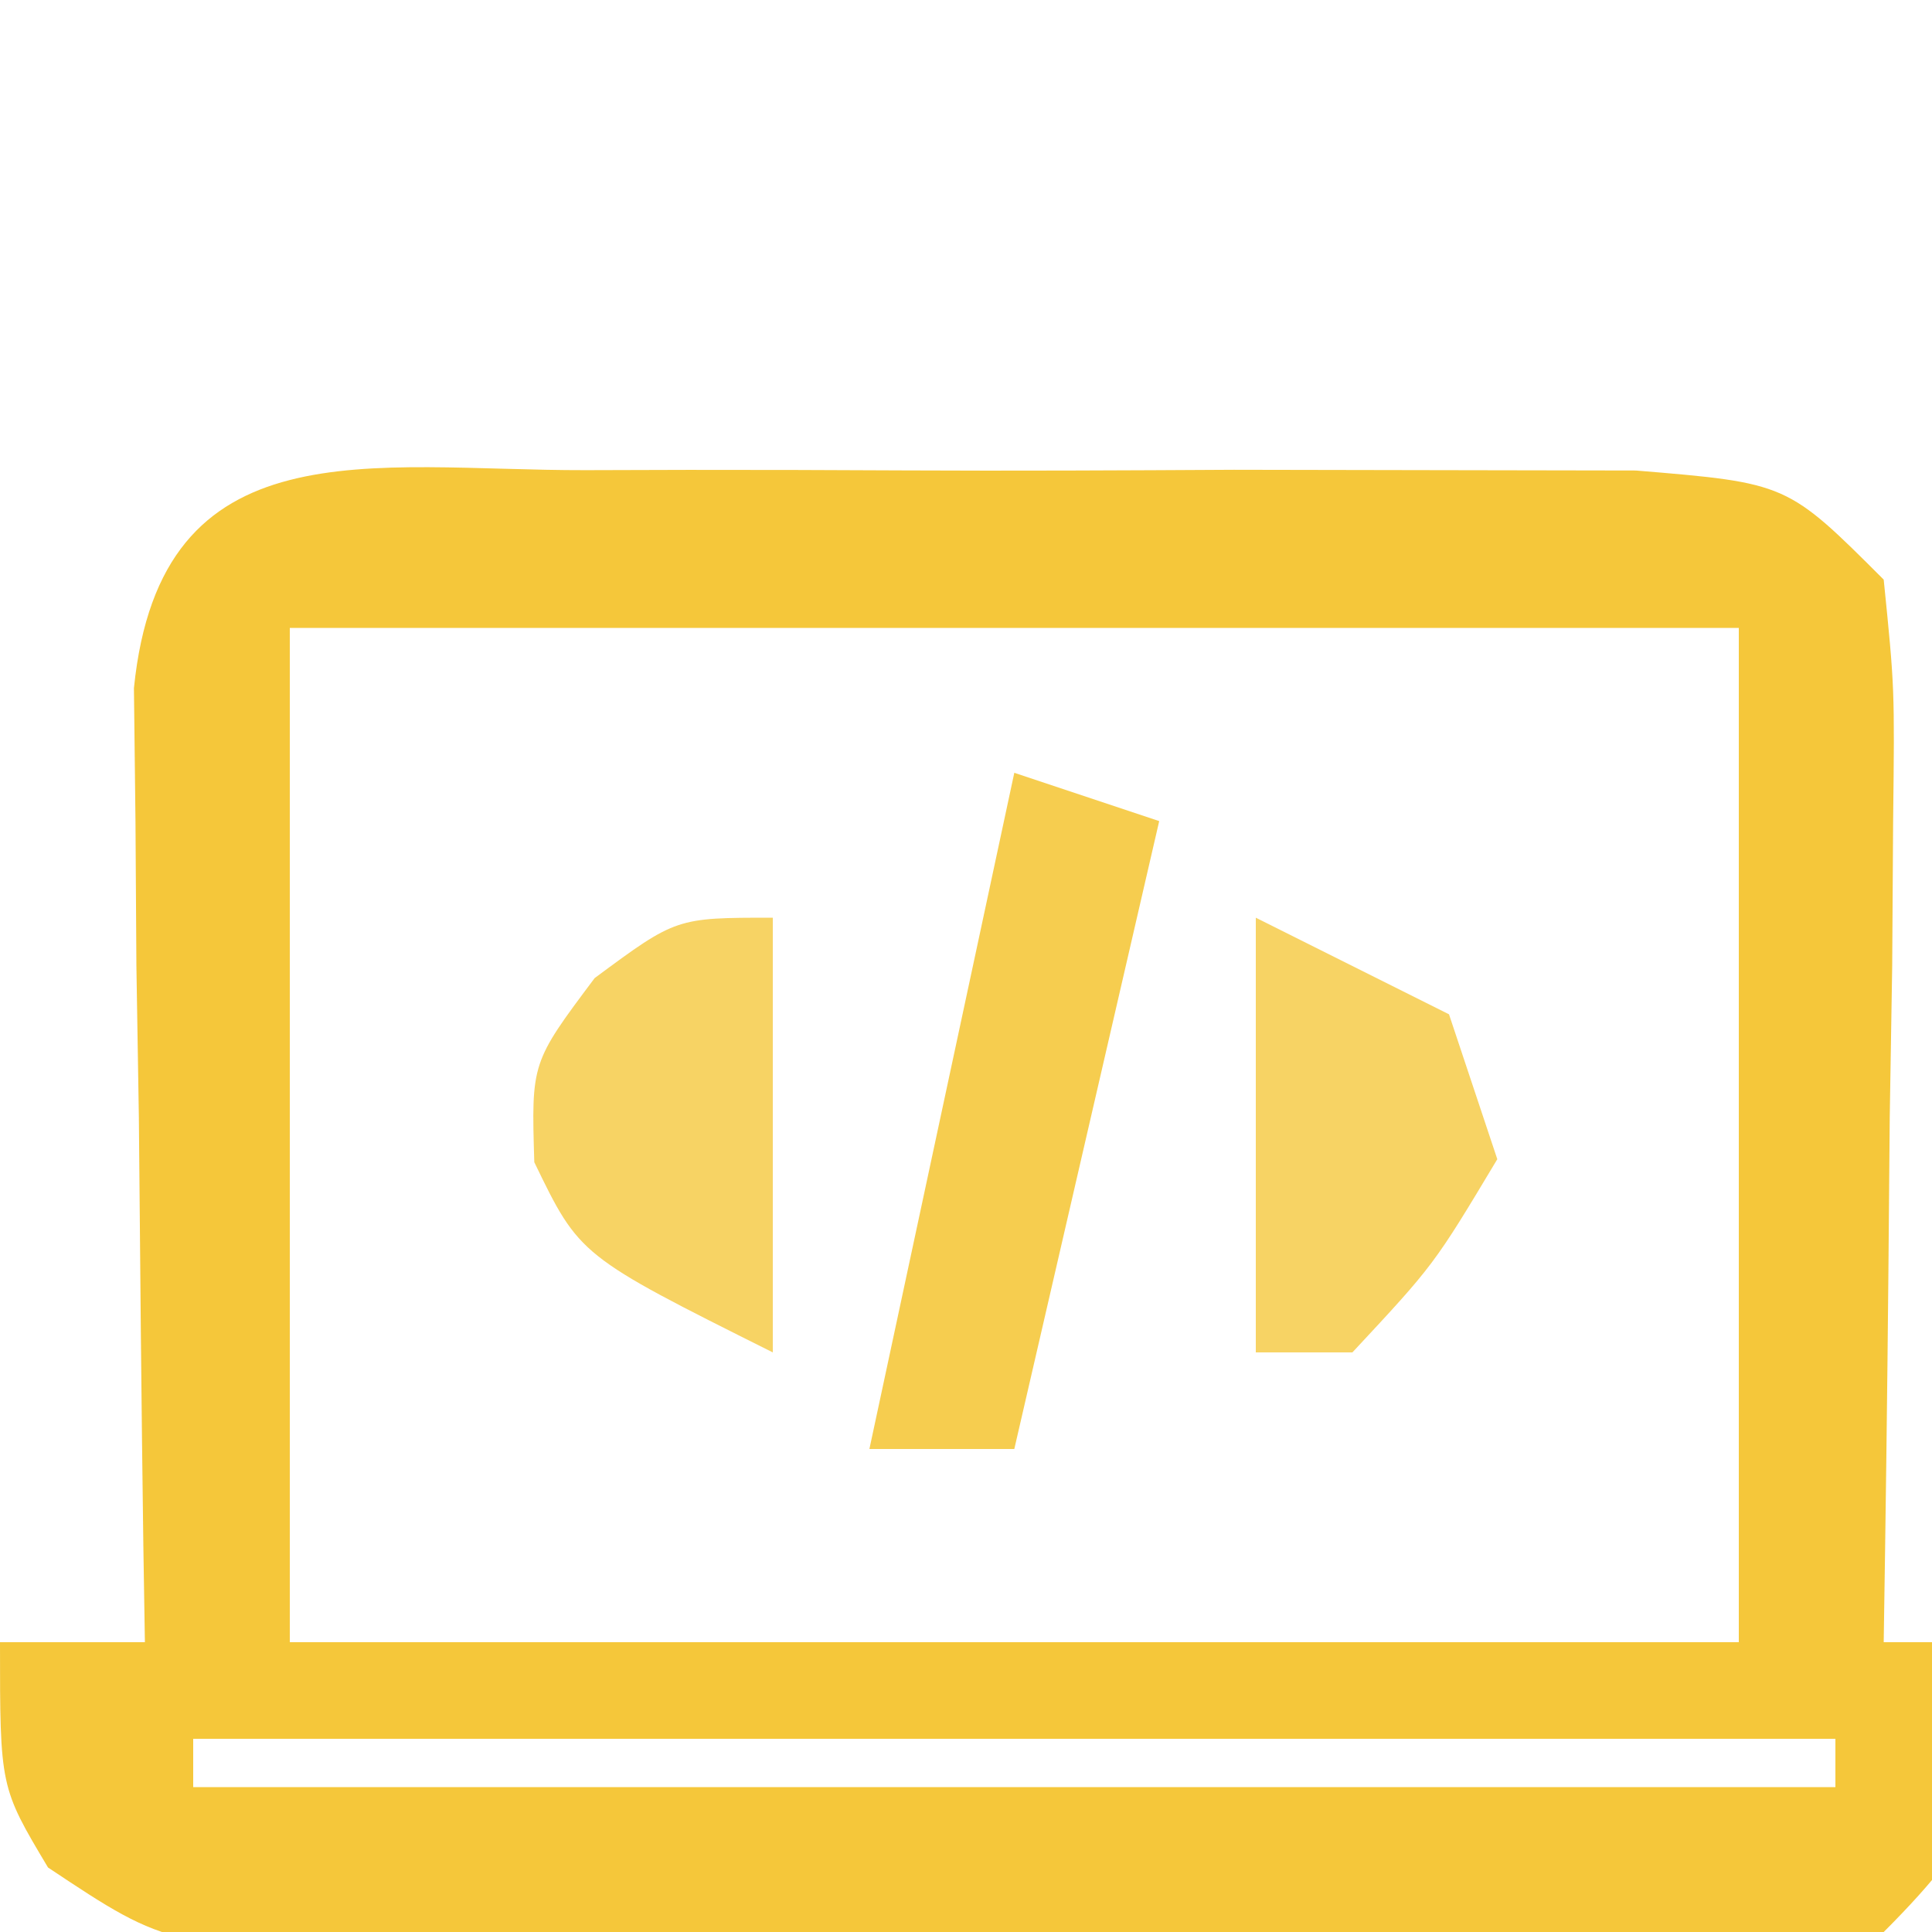
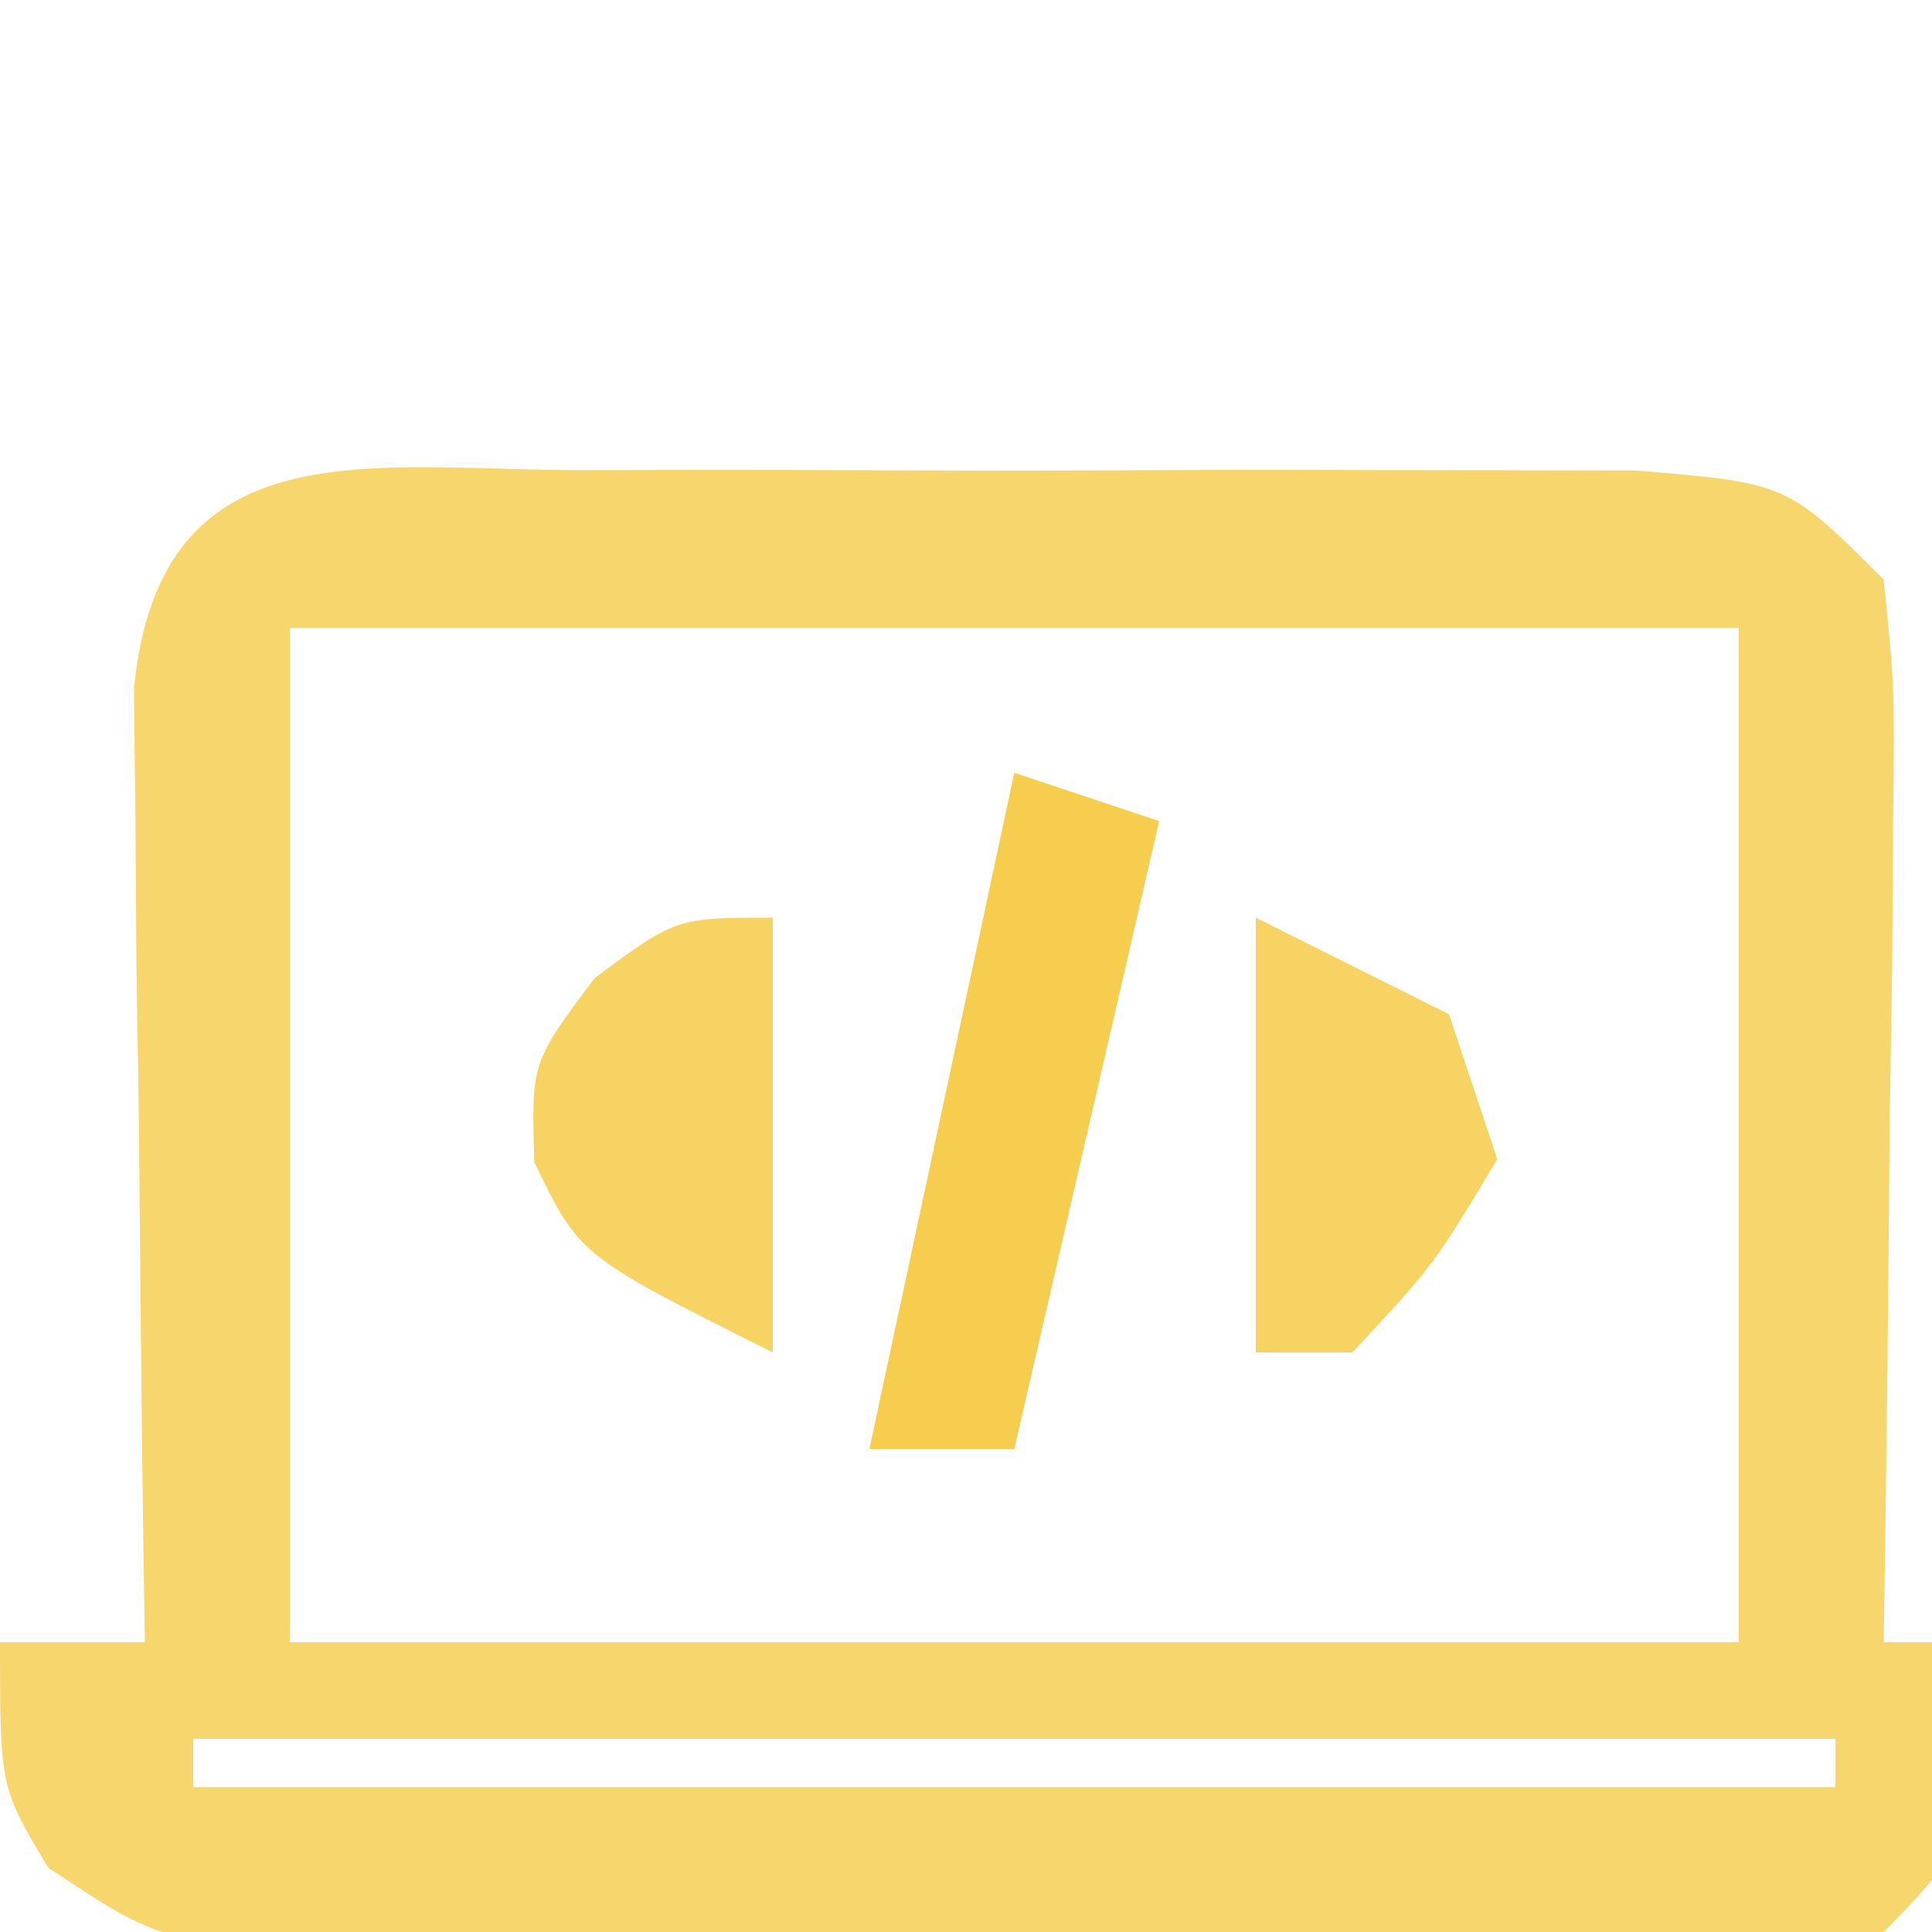
<svg xmlns="http://www.w3.org/2000/svg" version="1.1" width="42" height="42" viewBox="0 0 40 32" fill="none">
-   <path opacity="0.95" fill-rule="evenodd" clip-rule="evenodd" d="M0 0 C0.703 -0.002 1.405 -0.004 2.129 -0.006 C3.616 -0.007 5.102 -0.003 6.588 0.005 C8.866 0.016 11.144 0.005 13.422 -0.008 C14.865 -0.006 16.307 -0.004 17.75 0 C19.067 0.002 20.385 0.005 21.742 0.007 C24.875 0.266 24.875 0.266 26.875 2.266 C27.102 4.512 27.102 4.512 27.07 7.273 C27.064 8.26 27.057 9.246 27.051 10.262 C27.034 11.294 27.017 12.327 27 13.391 C26.991 14.431 26.982 15.471 26.973 16.543 C26.949 19.117 26.916 21.691 26.875 24.266 C27.865 24.266 28.855 24.266 29.875 24.266 C29.302 27.133 29.014 28.127 26.875 30.266 C24.185 30.478 21.601 30.57 18.91 30.566 C18.121 30.571 17.332 30.575 16.519 30.579 C14.849 30.585 13.178 30.586 11.508 30.581 C8.951 30.578 6.395 30.602 3.838 30.627 C2.216 30.629 0.594 30.63 -1.027 30.629 C-1.793 30.638 -2.559 30.647 -3.348 30.657 C-8.606 30.611 -8.606 30.611 -11.131 28.93 C-12.125 27.266 -12.125 27.266 -12.125 24.266 C-11.135 24.266 -10.145 24.266 -9.125 24.266 C-9.135 23.61 -9.146 22.954 -9.157 22.278 C-9.198 19.315 -9.224 16.353 -9.25 13.391 C-9.275 11.842 -9.275 11.842 -9.301 10.262 C-9.307 9.276 -9.314 8.289 -9.32 7.273 C-9.331 6.362 -9.341 5.451 -9.352 4.512 C-8.799 -0.963 -4.438 0.008 0 0 Z M-6.125 3.266 C-6.125 10.196 -6.125 17.126 -6.125 24.266 C3.775 24.266 13.675 24.266 23.875 24.266 C23.875 17.336 23.875 10.406 23.875 3.266 C13.975 3.266 4.075 3.266 -6.125 3.266 Z M-8.125 26.266 C-8.125 26.596 -8.125 26.926 -8.125 27.266 C3.095 27.266 14.315 27.266 25.875 27.266 C25.875 26.936 25.875 26.606 25.875 26.266 C14.655 26.266 3.435 26.266 -8.125 26.266 Z " fill="#F4C430" transform="translate(12.125,5.734375)" />
+   <path opacity="0.70" fill-rule="evenodd" clip-rule="evenodd" d="M0 0 C0.703 -0.002 1.405 -0.004 2.129 -0.006 C3.616 -0.007 5.102 -0.003 6.588 0.005 C8.866 0.016 11.144 0.005 13.422 -0.008 C14.865 -0.006 16.307 -0.004 17.75 0 C19.067 0.002 20.385 0.005 21.742 0.007 C24.875 0.266 24.875 0.266 26.875 2.266 C27.102 4.512 27.102 4.512 27.07 7.273 C27.064 8.26 27.057 9.246 27.051 10.262 C27.034 11.294 27.017 12.327 27 13.391 C26.991 14.431 26.982 15.471 26.973 16.543 C26.949 19.117 26.916 21.691 26.875 24.266 C27.865 24.266 28.855 24.266 29.875 24.266 C29.302 27.133 29.014 28.127 26.875 30.266 C24.185 30.478 21.601 30.57 18.91 30.566 C18.121 30.571 17.332 30.575 16.519 30.579 C14.849 30.585 13.178 30.586 11.508 30.581 C8.951 30.578 6.395 30.602 3.838 30.627 C2.216 30.629 0.594 30.63 -1.027 30.629 C-1.793 30.638 -2.559 30.647 -3.348 30.657 C-8.606 30.611 -8.606 30.611 -11.131 28.93 C-12.125 27.266 -12.125 27.266 -12.125 24.266 C-11.135 24.266 -10.145 24.266 -9.125 24.266 C-9.135 23.61 -9.146 22.954 -9.157 22.278 C-9.198 19.315 -9.224 16.353 -9.25 13.391 C-9.275 11.842 -9.275 11.842 -9.301 10.262 C-9.307 9.276 -9.314 8.289 -9.32 7.273 C-9.331 6.362 -9.341 5.451 -9.352 4.512 C-8.799 -0.963 -4.438 0.008 0 0 Z M-6.125 3.266 C-6.125 10.196 -6.125 17.126 -6.125 24.266 C3.775 24.266 13.675 24.266 23.875 24.266 C23.875 17.336 23.875 10.406 23.875 3.266 C13.975 3.266 4.075 3.266 -6.125 3.266 Z M-8.125 26.266 C-8.125 26.596 -8.125 26.926 -8.125 27.266 C3.095 27.266 14.315 27.266 25.875 27.266 C25.875 26.936 25.875 26.606 25.875 26.266 C14.655 26.266 3.435 26.266 -8.125 26.266 Z " fill="#F4C430" transform="translate(12.125,5.734375)" />
  <path opacity="0.85" fill-rule="evenodd" clip-rule="evenodd" d="M0 0 C0.99 0.33 1.98 0.66 3 1 C2.01 5.29 1.02 9.58 0 14 C-0.99 14 -1.98 14 -3 14 C-2.01 9.38 -1.02 4.76 0 0 Z " fill="#F4C430 " transform="translate(21,12)" />
  <path opacity="0.75" fill-rule="evenodd" clip-rule="evenodd" d="M0 0 C1.98 0.99 1.98 0.99 4 2 C4.33 2.99 4.66 3.98 5 5 C3.688 7.188 3.688 7.188 2 9 C1.34 9 0.68 9 0 9 C0 6.03 0 3.06 0 0 Z " fill="#F4C430 " transform="translate(26,15)" />
  <path opacity="0.75" fill-rule="evenodd" clip-rule="evenodd" d="M0 0 C0 2.97 0 5.94 0 9 C-4 7 -4 7 -4.938 5.062 C-5 3 -5 3 -3.688 1.25 C-2 0 -2 0 0 0 Z " fill="#F4C430 " transform="translate(16,15)" />
</svg>
